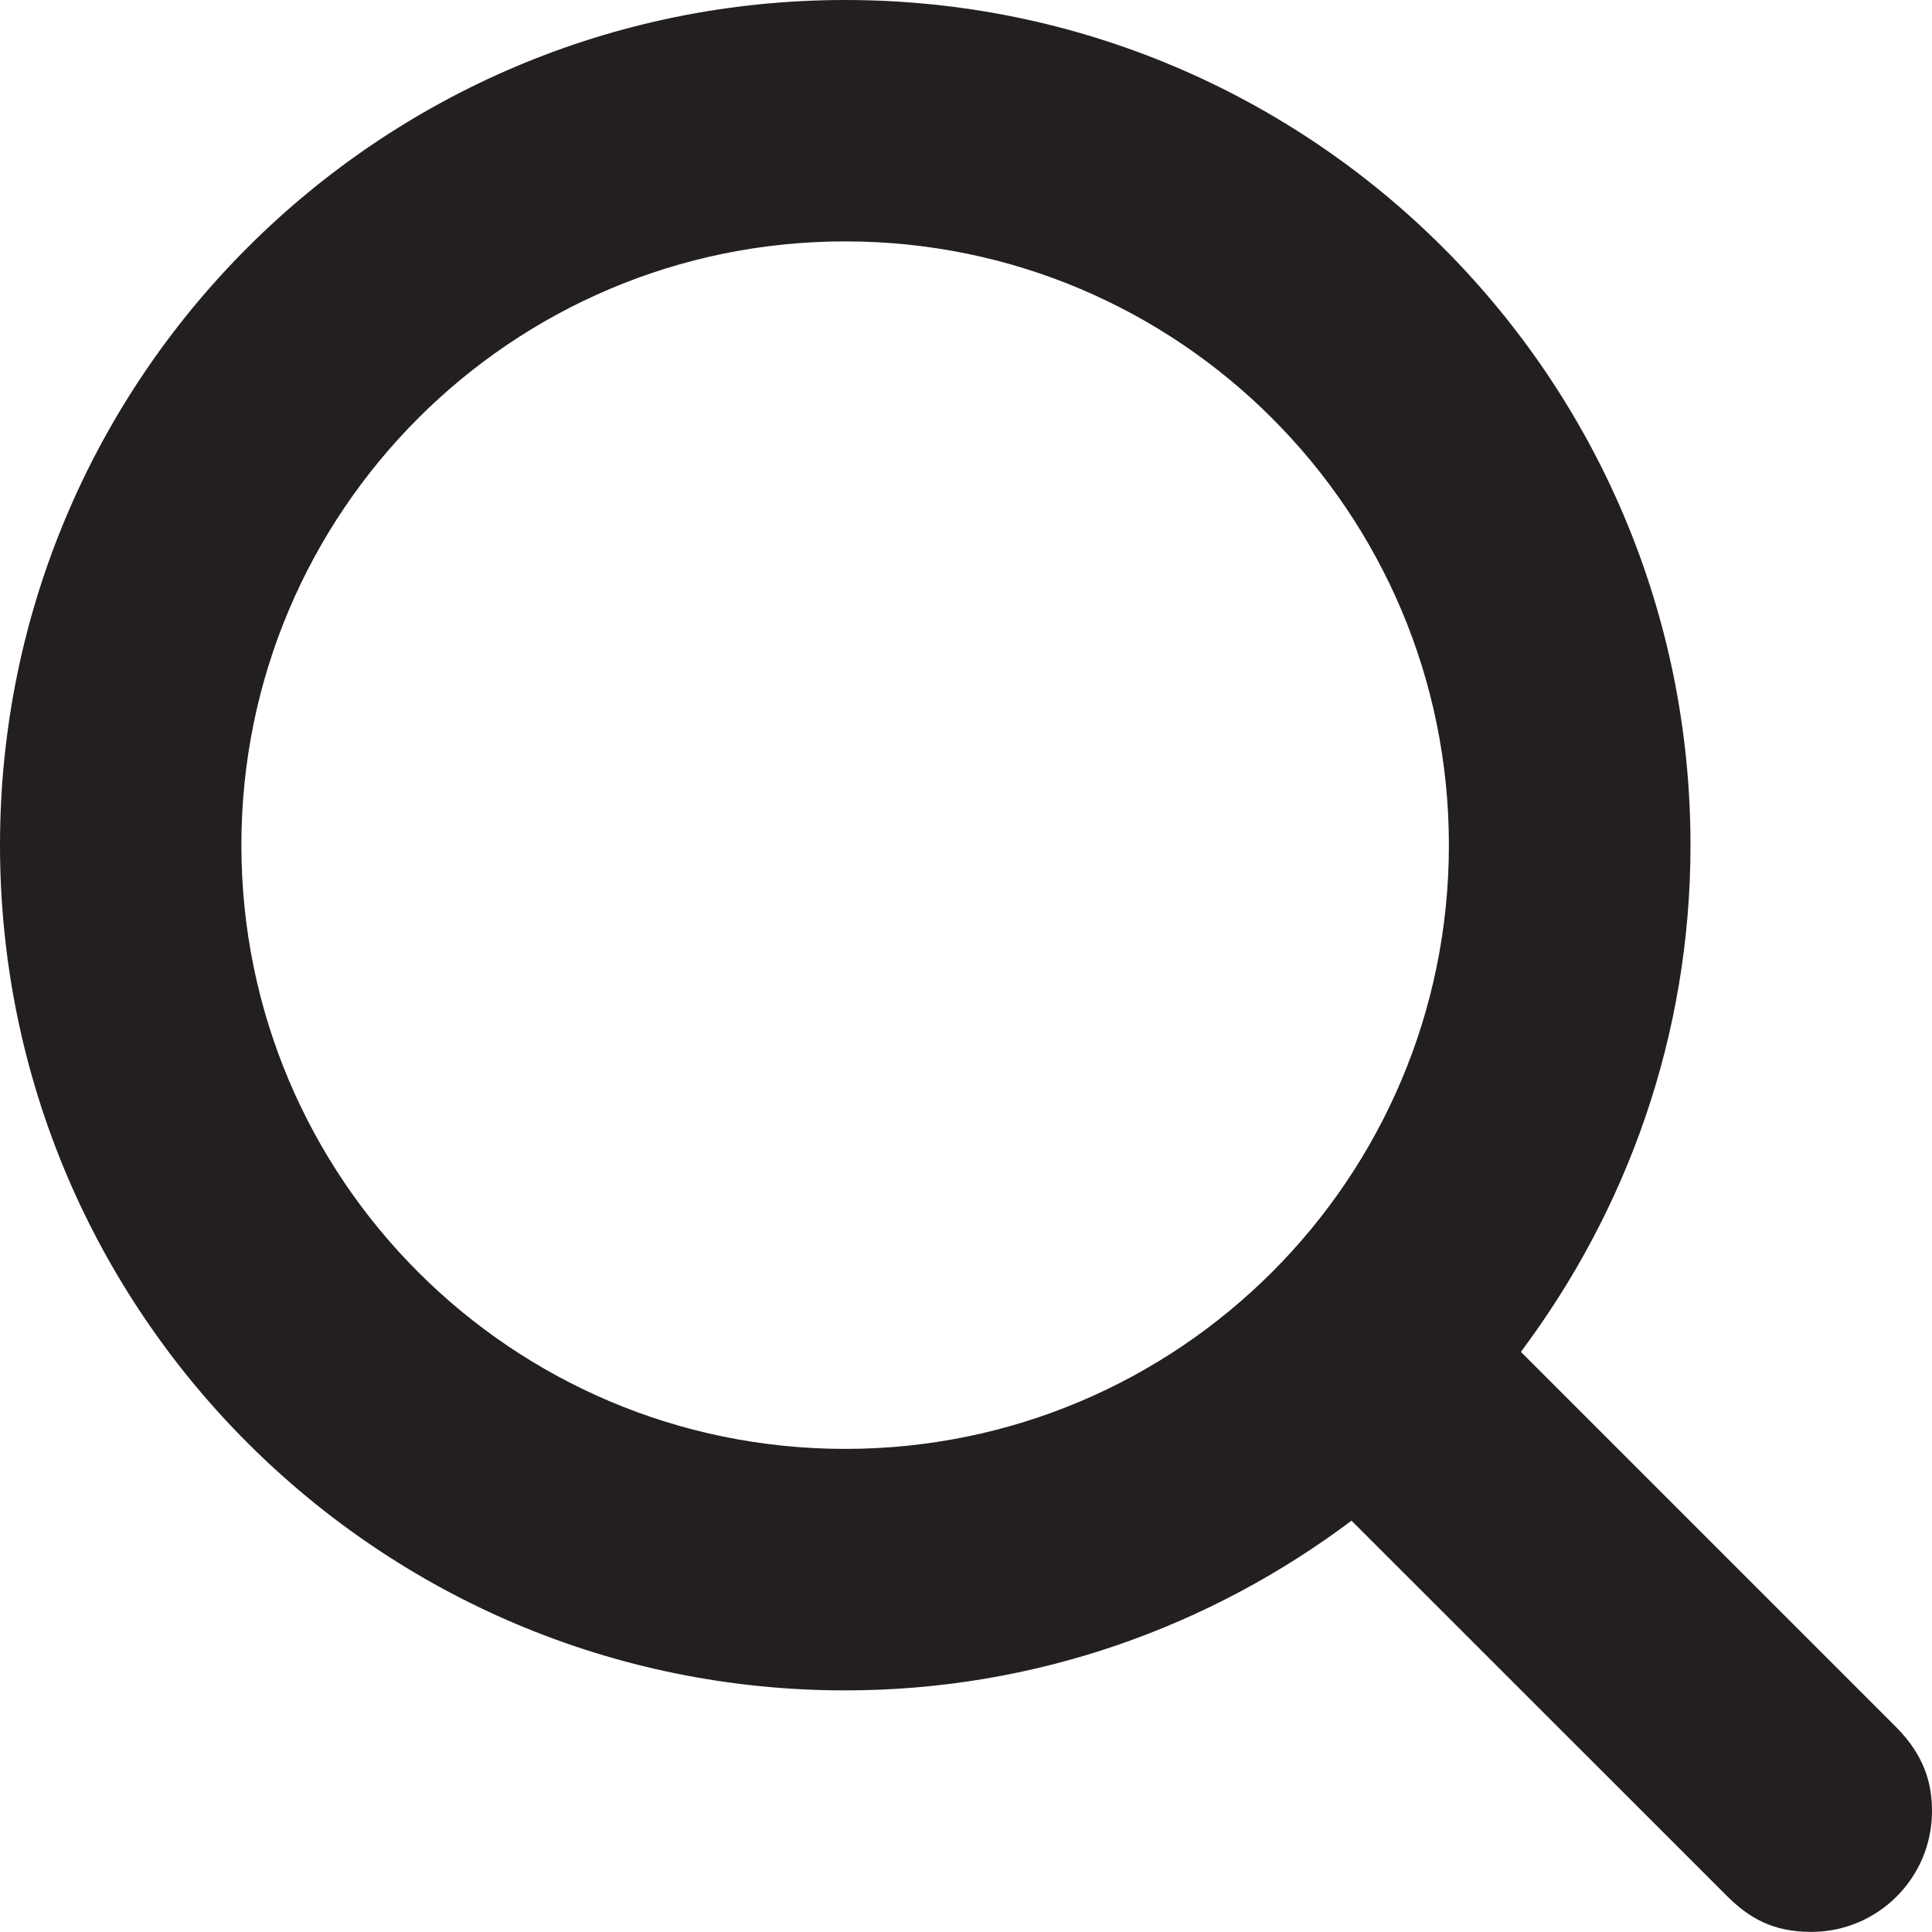
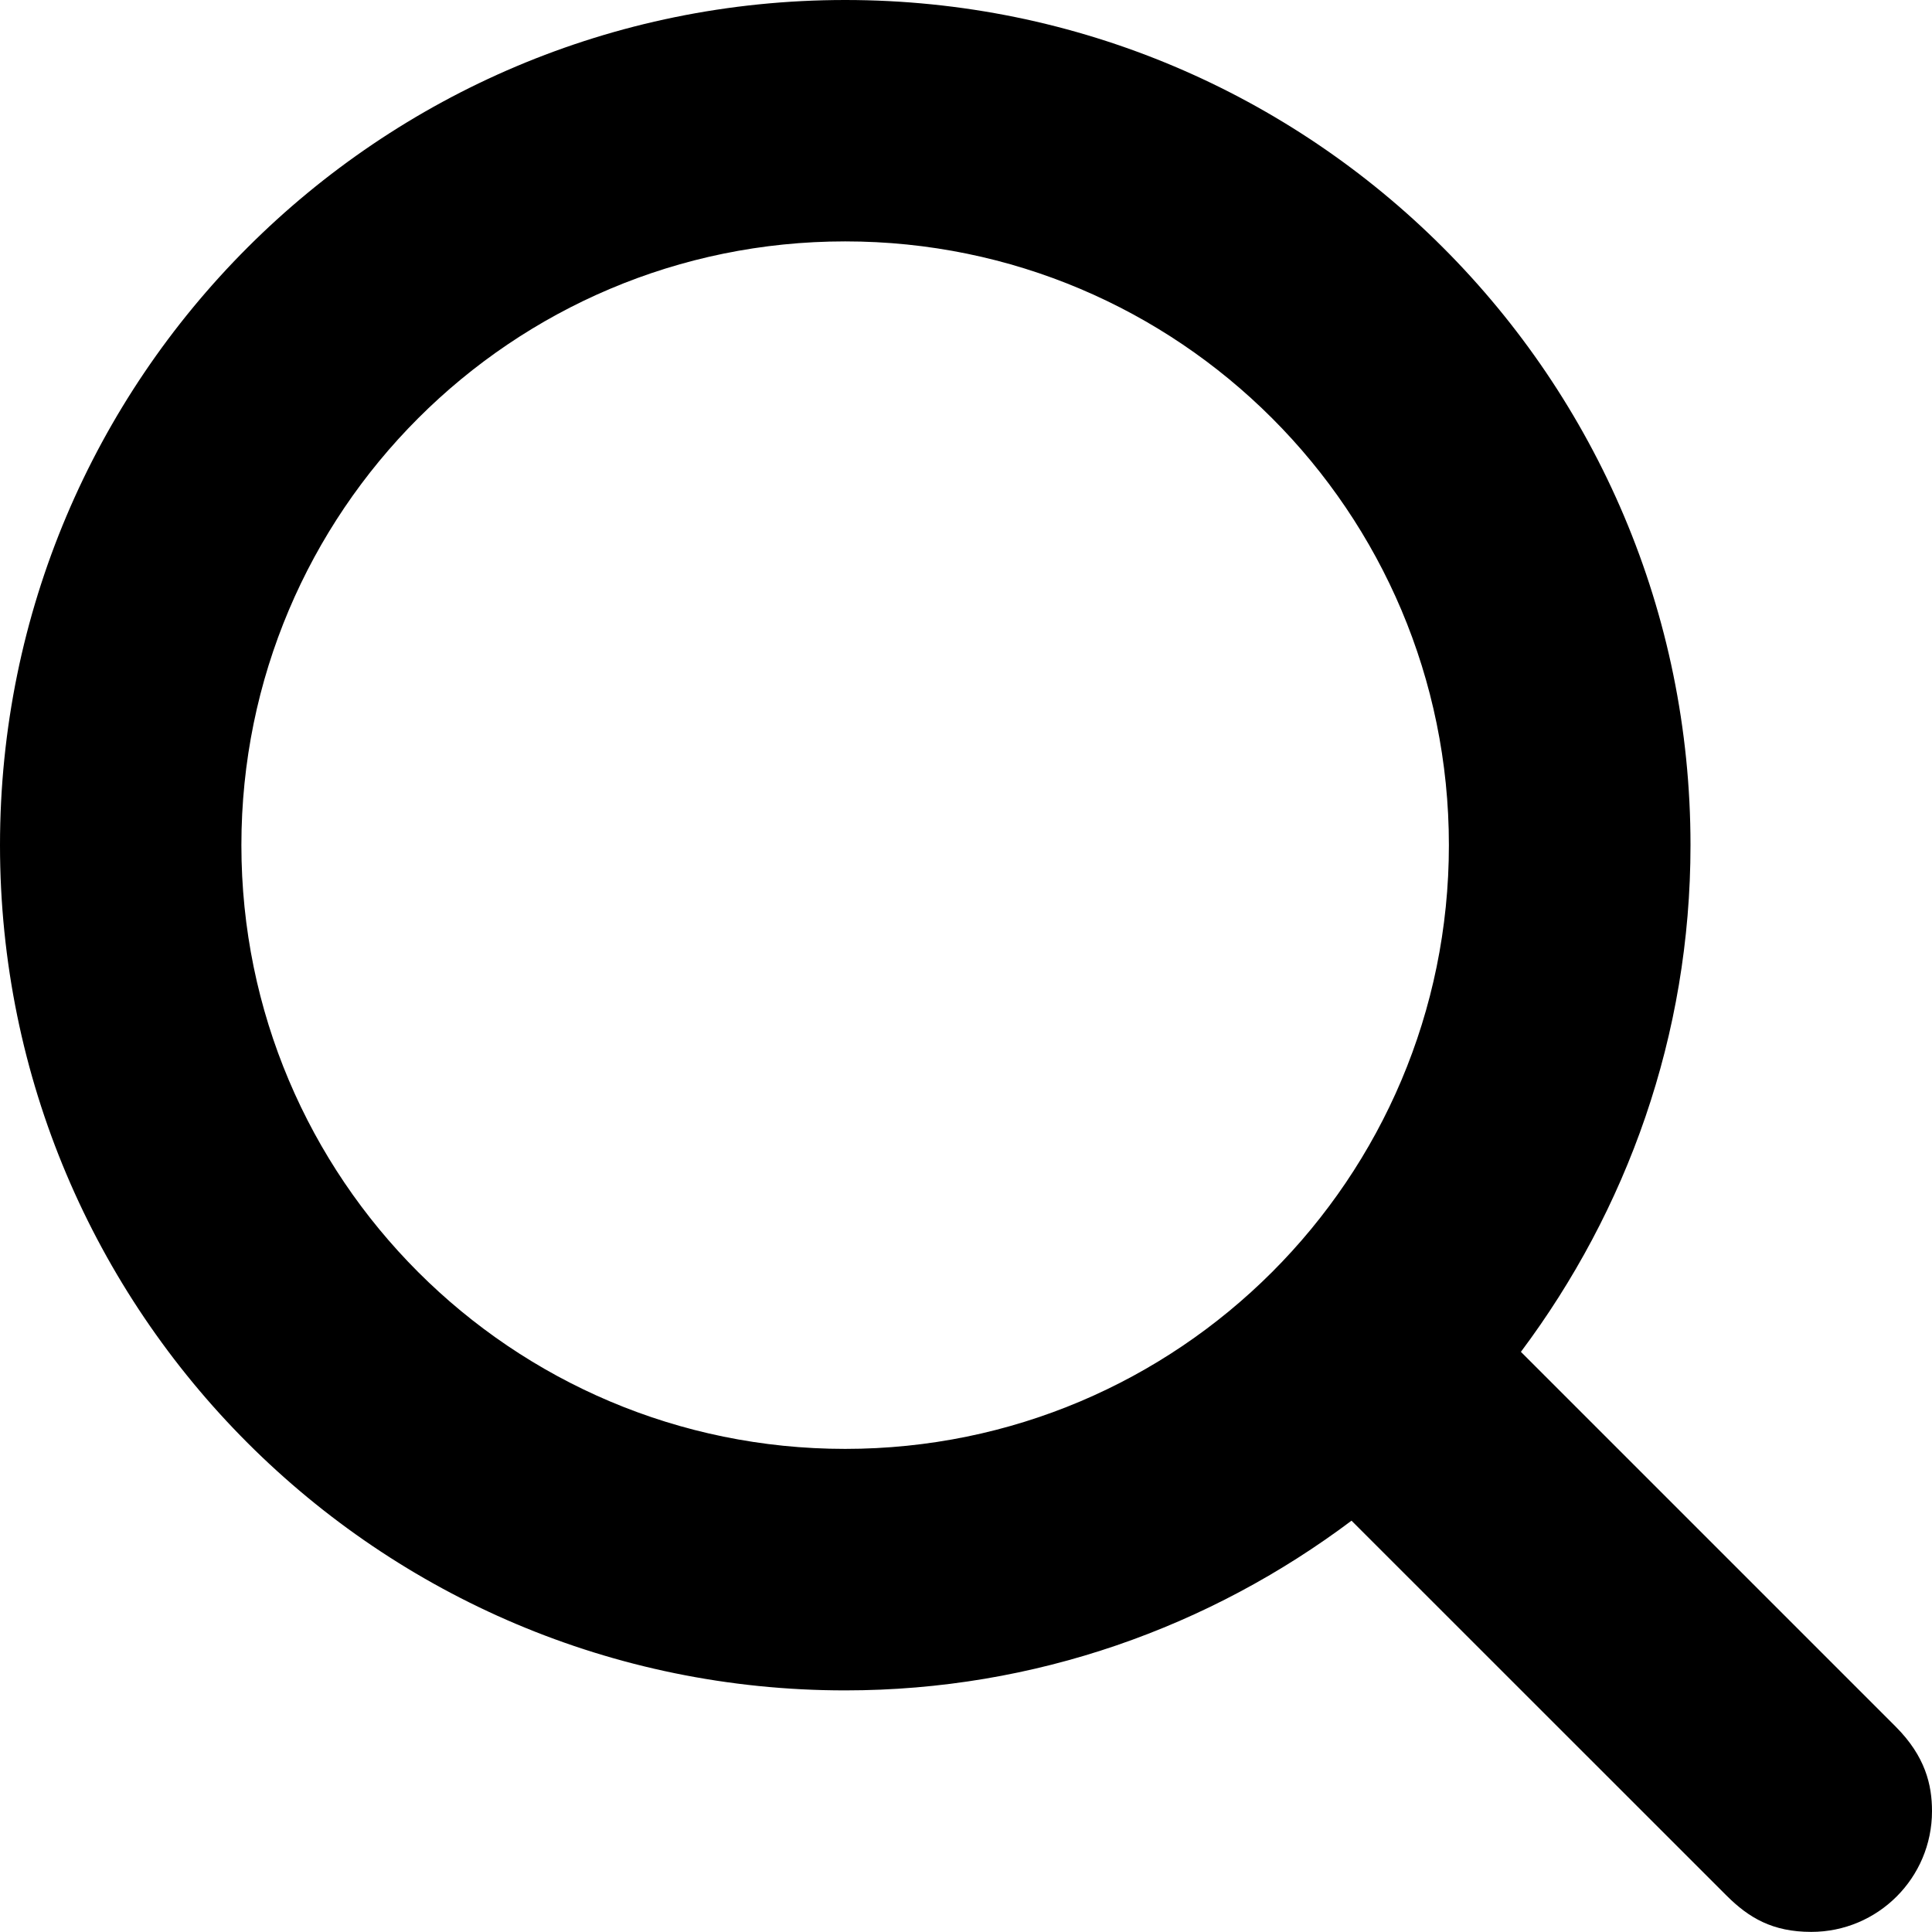
<svg xmlns="http://www.w3.org/2000/svg" version="1.1" id="Layer_1" x="0px" y="0px" width="17.6px" height="17.6px" viewBox="-0.8 -0.8 17.6 17.6" enable-background="new -0.8 -0.8 17.6 17.6" xml:space="preserve">
-   <path fill="#231F20" d="M16.47,14.93l-3.415-3.415C14.02,10.226,14.6,8.634,14.6,6.899c0-4.253-3.447-7.699-7.7-7.699 S-0.8,2.646-0.8,6.899s3.446,7.7,7.699,7.7c1.734,0,3.326-0.58,4.613-1.546l3.417,3.416c0.203,0.202,0.418,0.33,0.771,0.33 c0.607,0,1.1-0.492,1.1-1.1C16.8,15.459,16.739,15.2,16.47,14.93z M1.399,6.899c0-3.038,2.462-5.5,5.5-5.5s5.5,2.462,5.5,5.5 s-2.462,5.5-5.5,5.5S1.399,9.938,1.399,6.899z" />
+   <path d="M16.47,14.93l-3.415-3.415C14.02,10.226,14.6,8.634,14.6,6.899c0-4.253-3.447-7.699-7.7-7.699 S-0.8,2.646-0.8,6.899s3.446,7.7,7.699,7.7c1.734,0,3.326-0.58,4.613-1.546l3.417,3.416c0.203,0.202,0.418,0.33,0.771,0.33 c0.607,0,1.1-0.492,1.1-1.1C16.8,15.459,16.739,15.2,16.47,14.93z M1.399,6.899c0-3.038,2.462-5.5,5.5-5.5s5.5,2.462,5.5,5.5 s-2.462,5.5-5.5,5.5S1.399,9.938,1.399,6.899z" />
</svg>
